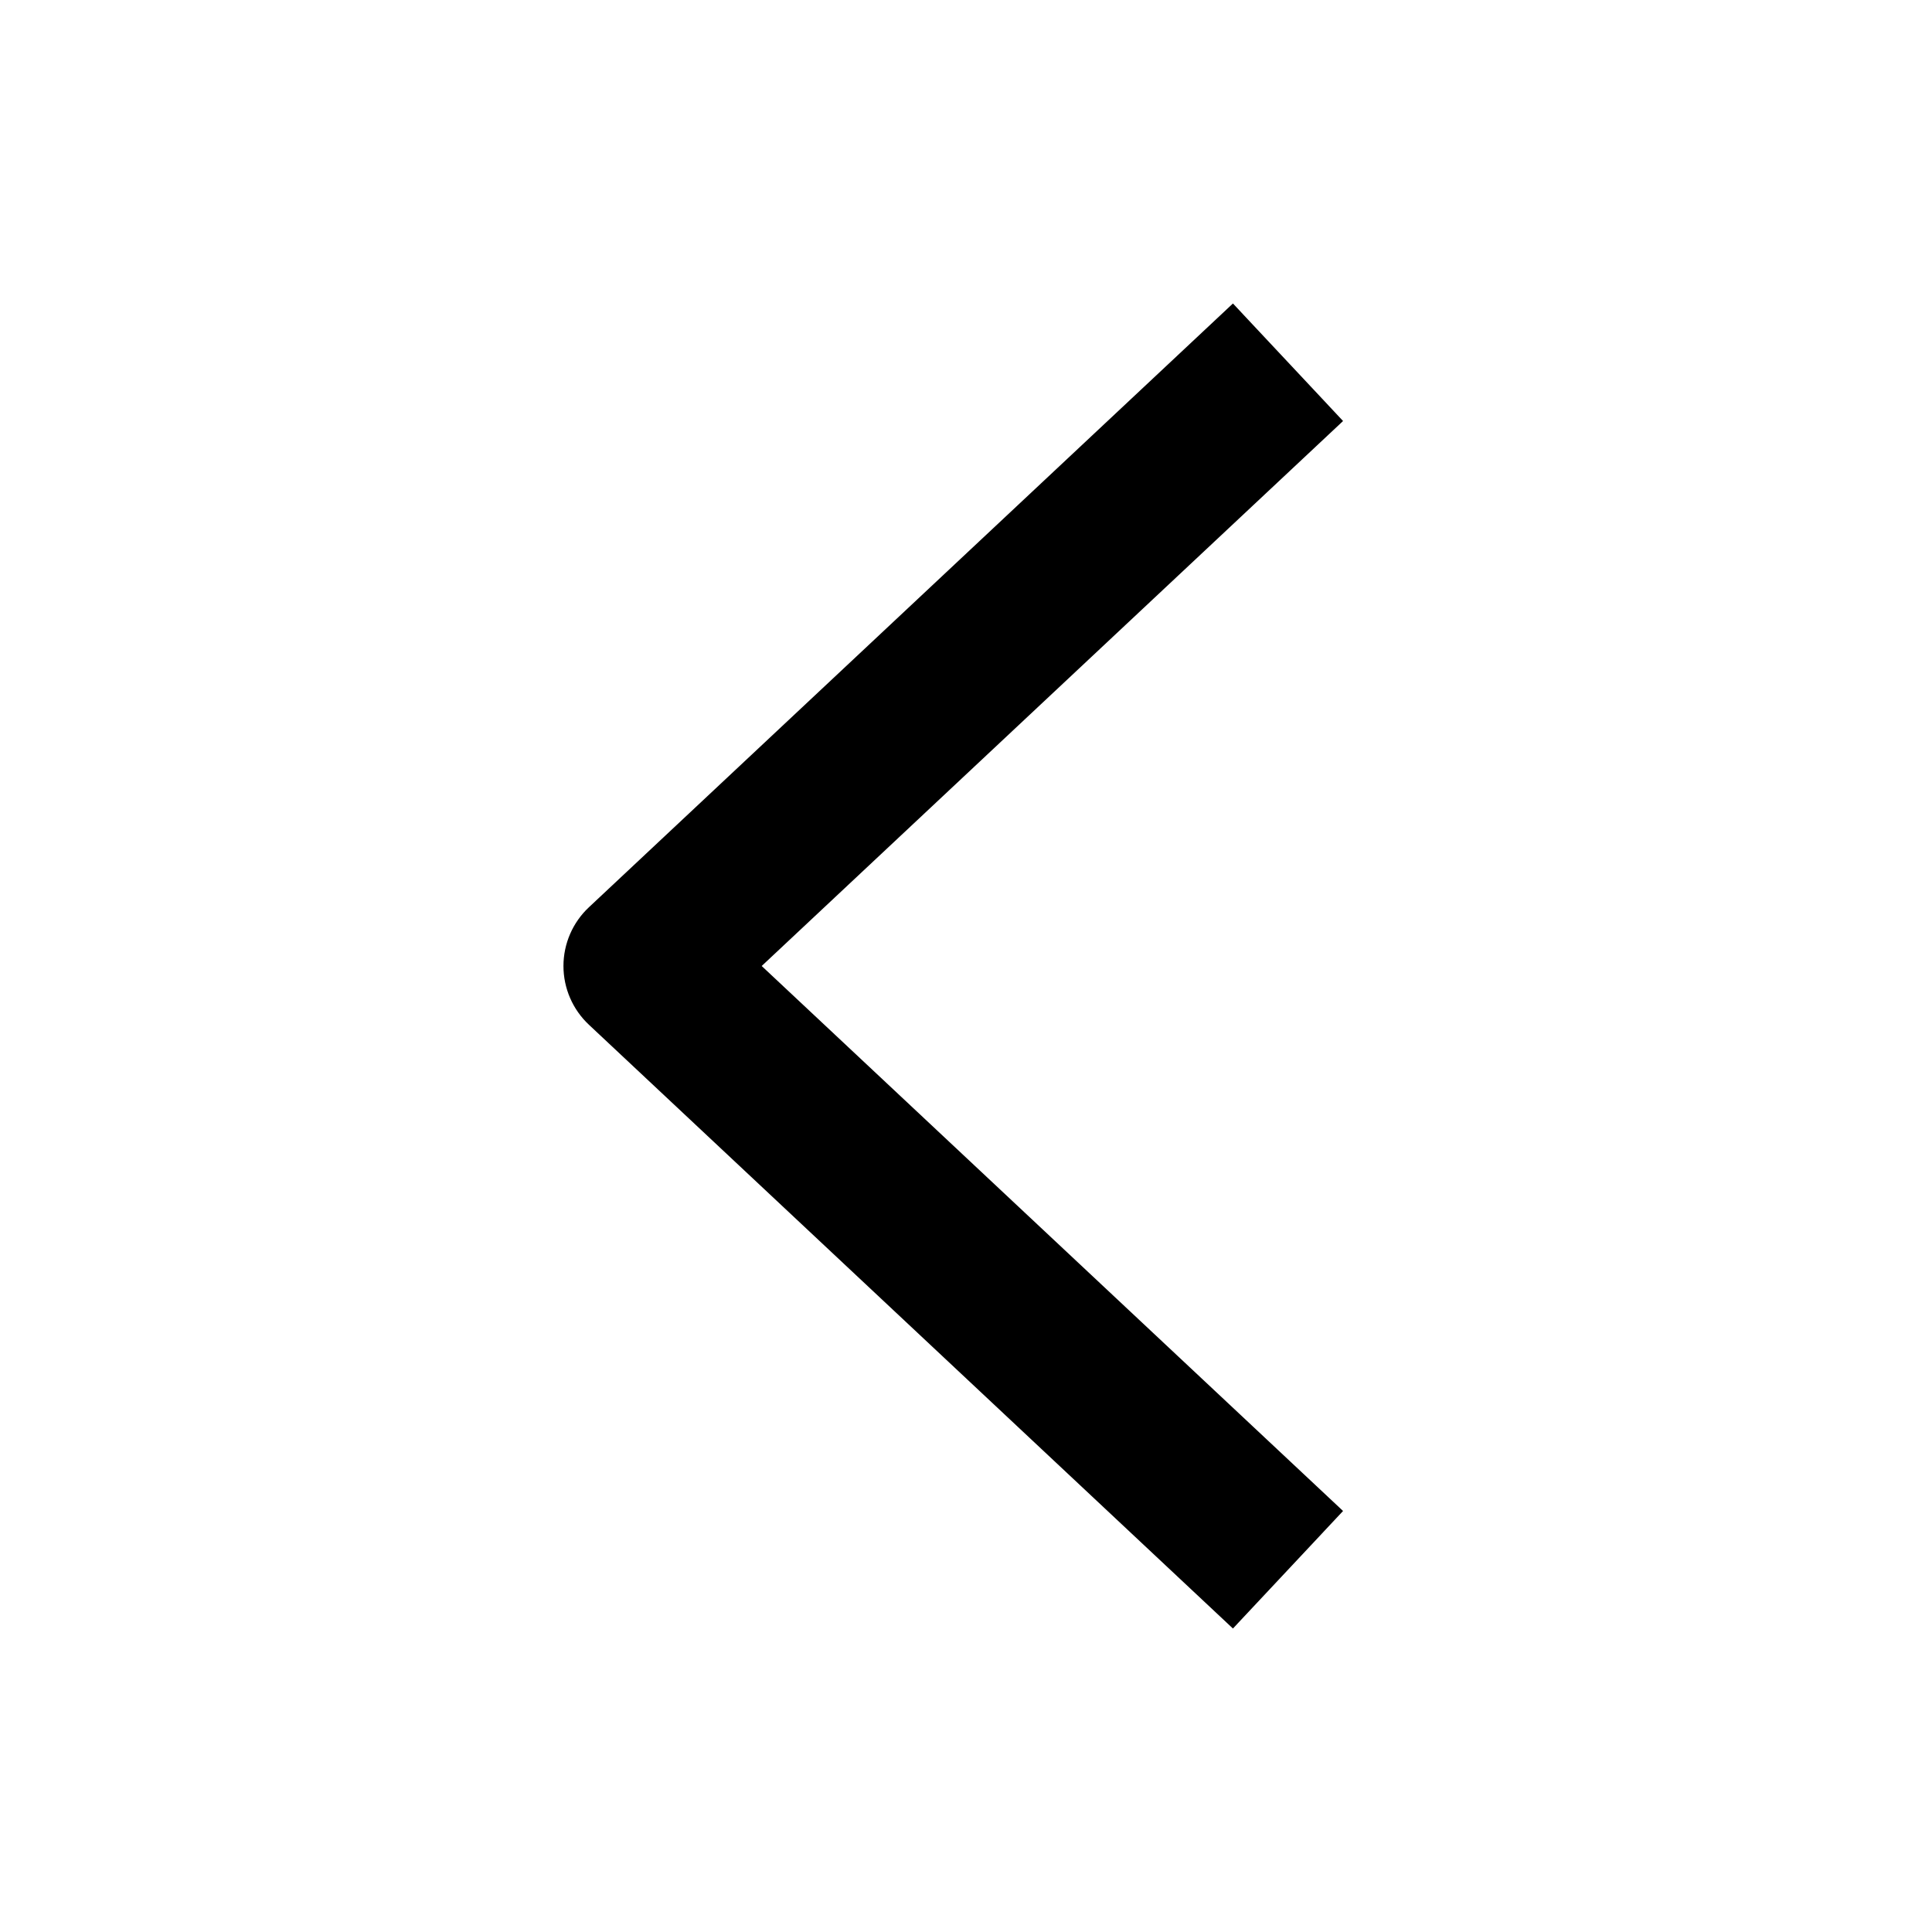
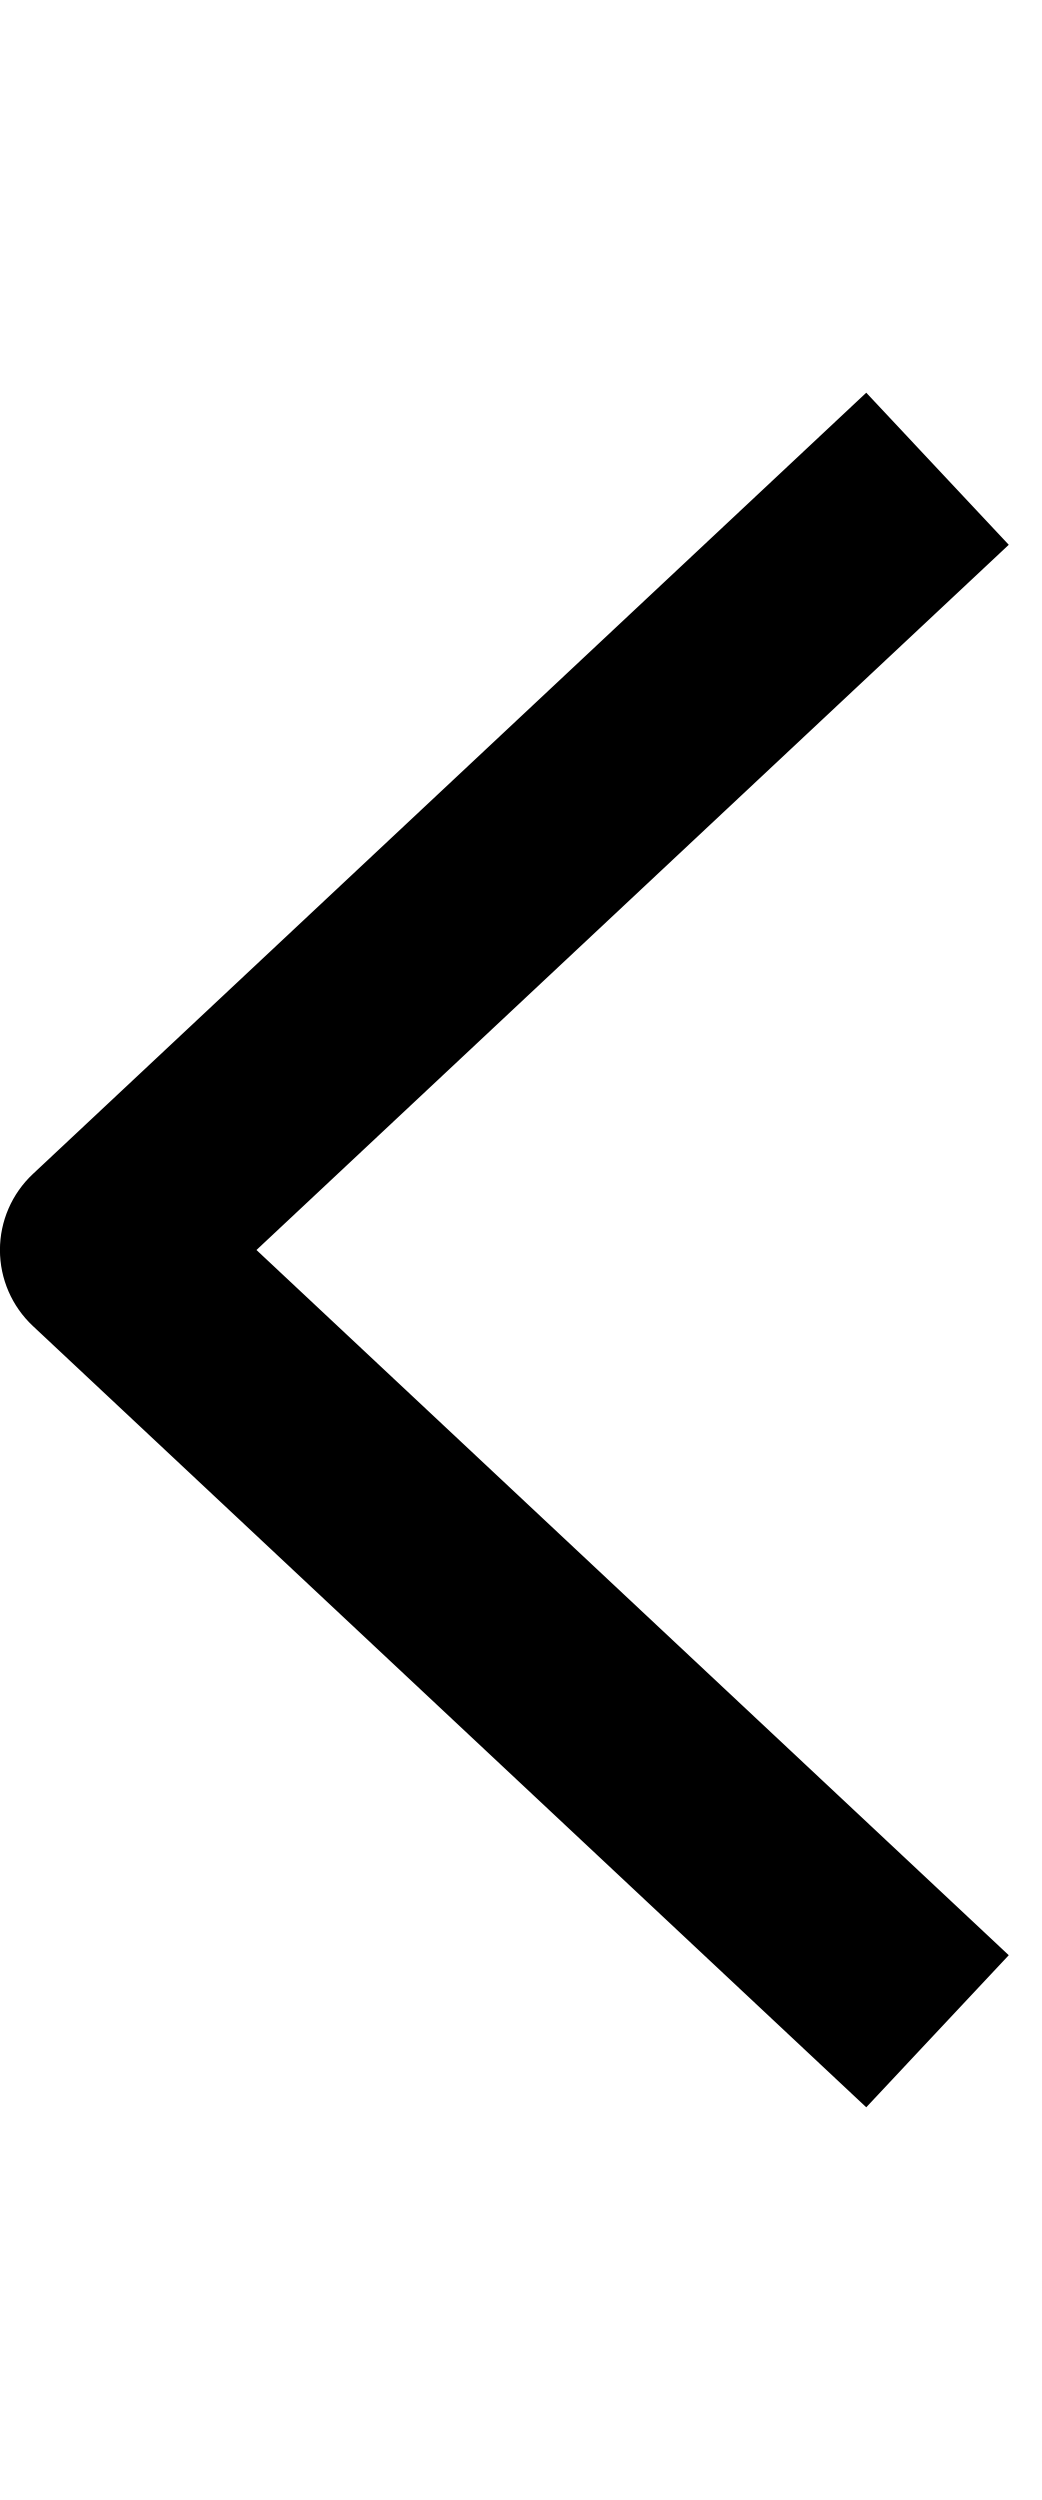
- <svg xmlns="http://www.w3.org/2000/svg" width="24" height="24" fill="none" viewBox="0 0 24 24">
-   <path fill-rule="evenodd" clip-rule="evenodd" d="M9.462 12l7.222-6.77-1.368-1.46-8 7.5a1 1 0 000 1.46l8 7.5 1.368-1.46L9.462 12z" fill="currentColor" />
+ <svg xmlns="http://www.w3.org/2000/svg" width="10" height="24" fill="none" viewBox="0 0 10 24">
+   <path fill-rule="evenodd" clip-rule="evenodd" d="M2.462 12l7.222-6.77-1.368-1.46-8 7.5a1 1 0 000 1.46l8 7.5 1.368-1.46L2.462 12z" fill="currentColor" />
</svg>
